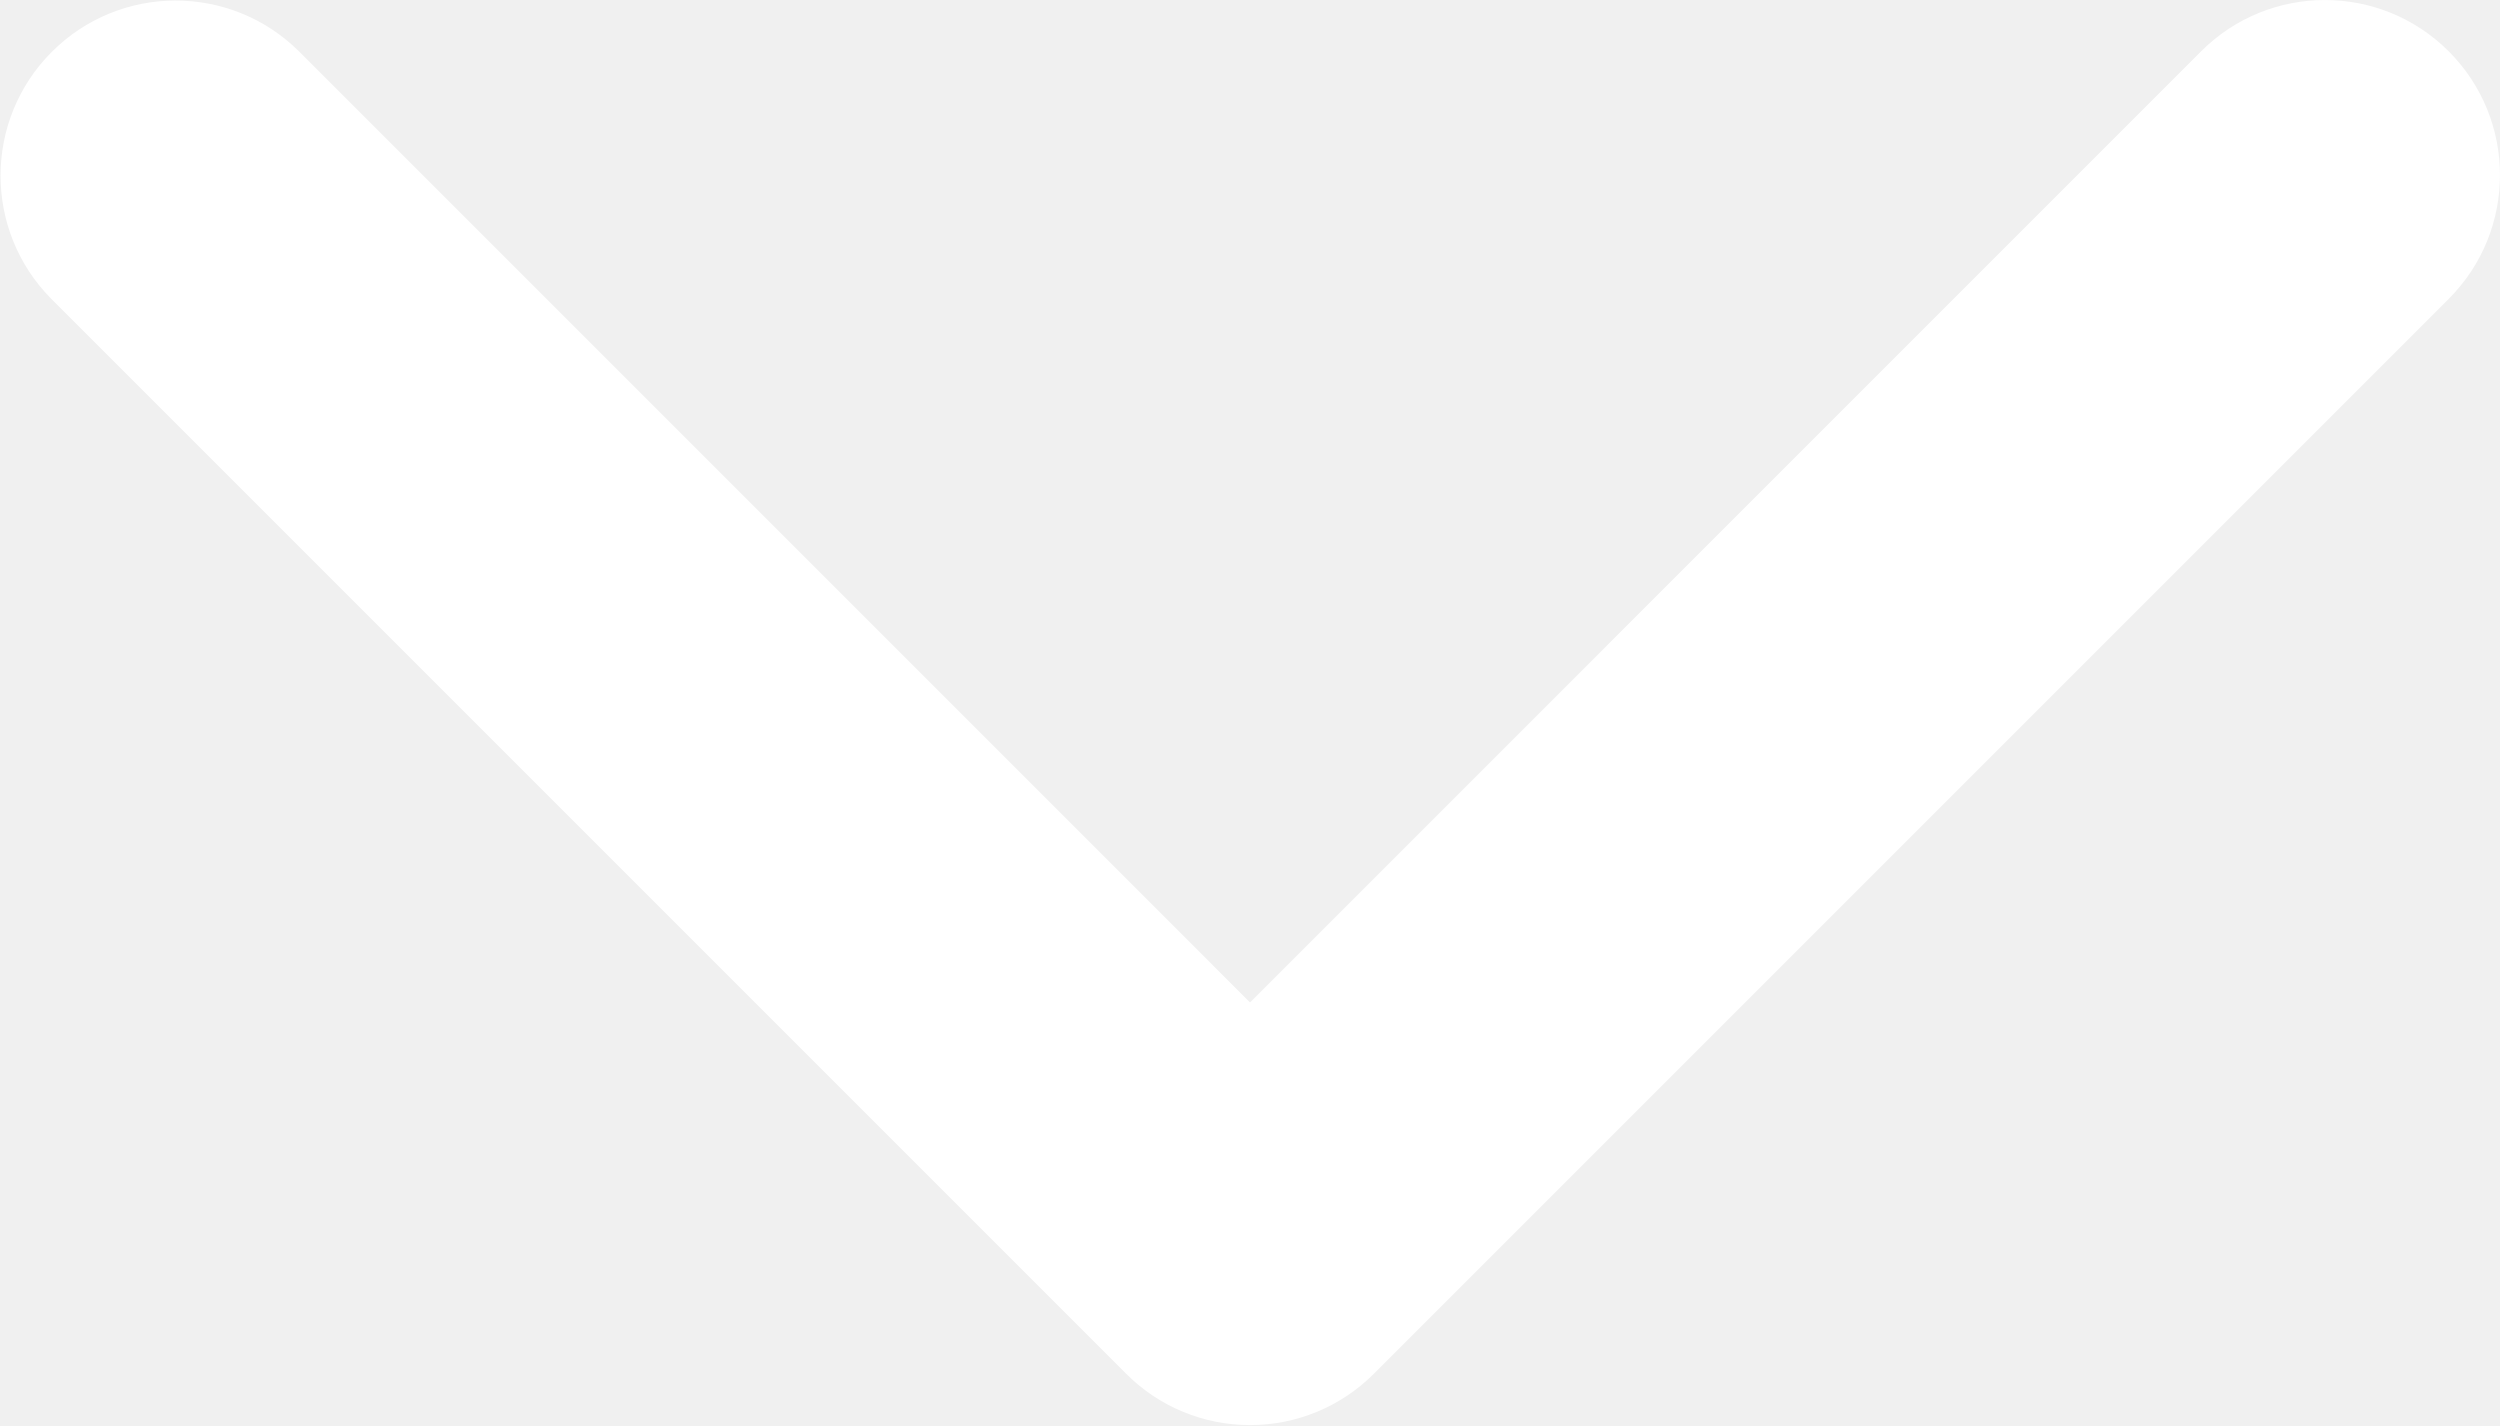
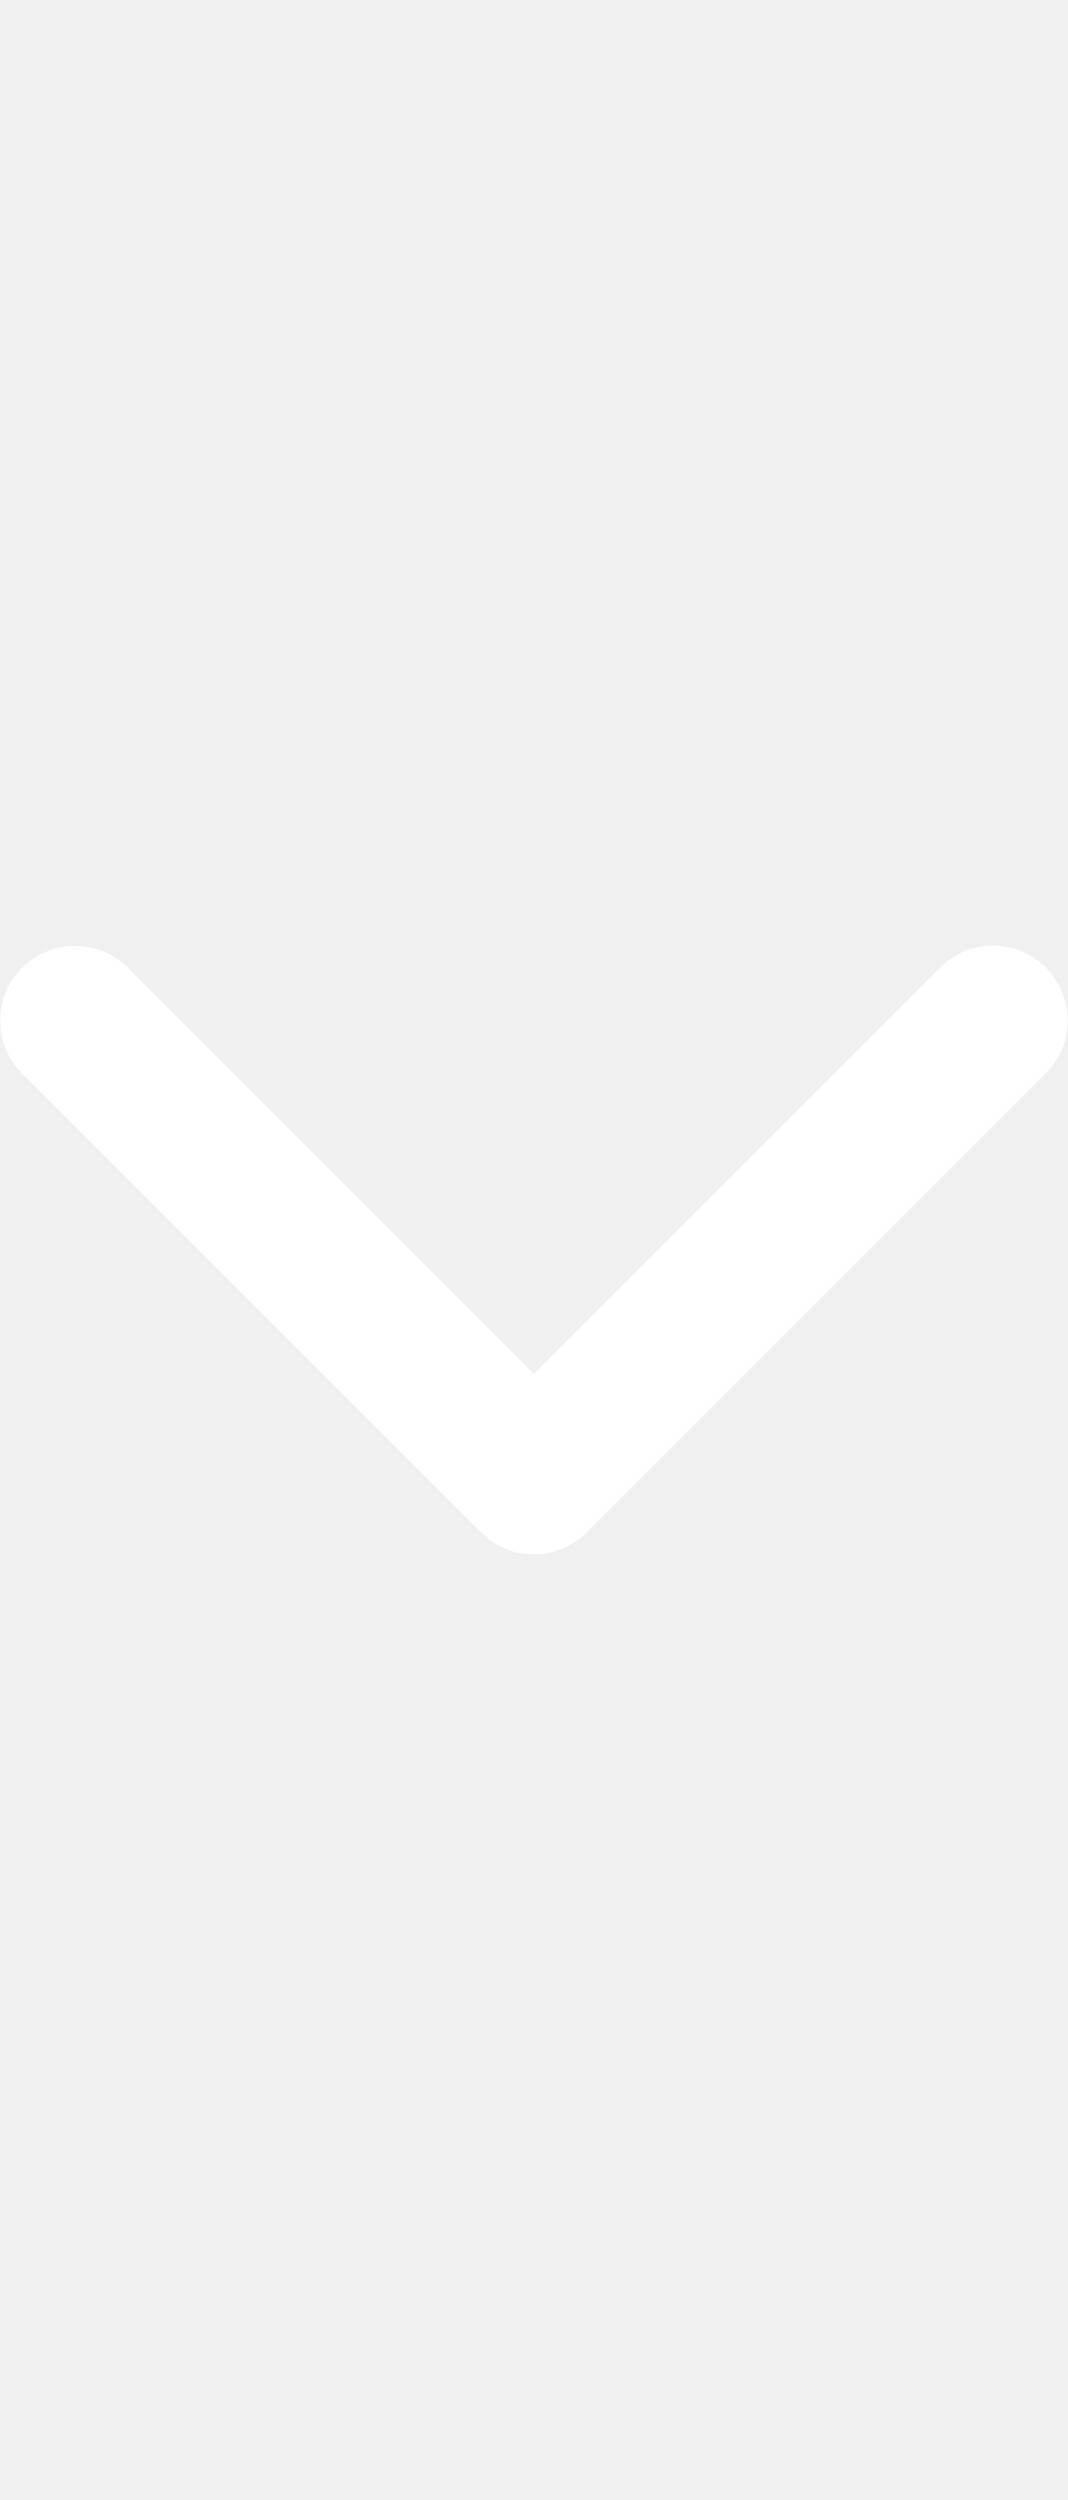
- <svg xmlns="http://www.w3.org/2000/svg" width="451.846" height="257.565" viewBox="0 0 451.846 257.565">
+ <svg xmlns="http://www.w3.org/2000/svg" width="110" height="257.565" viewBox="0 0 451.846 257.565">
  <g id="down-arrow" transform="translate(-0.001 -97.141)">
    <path id="Path_2308" data-name="Path 2308" d="M225.923,354.706a31.55,31.55,0,0,1-22.369-9.263L9.27,151.157a31.643,31.643,0,0,1,44.748-44.751L225.923,278.321,397.829,106.412a31.641,31.641,0,0,1,44.744,44.751L248.292,345.449A31.549,31.549,0,0,1,225.923,354.706Z" fill="#fff" />
  </g>
</svg>
